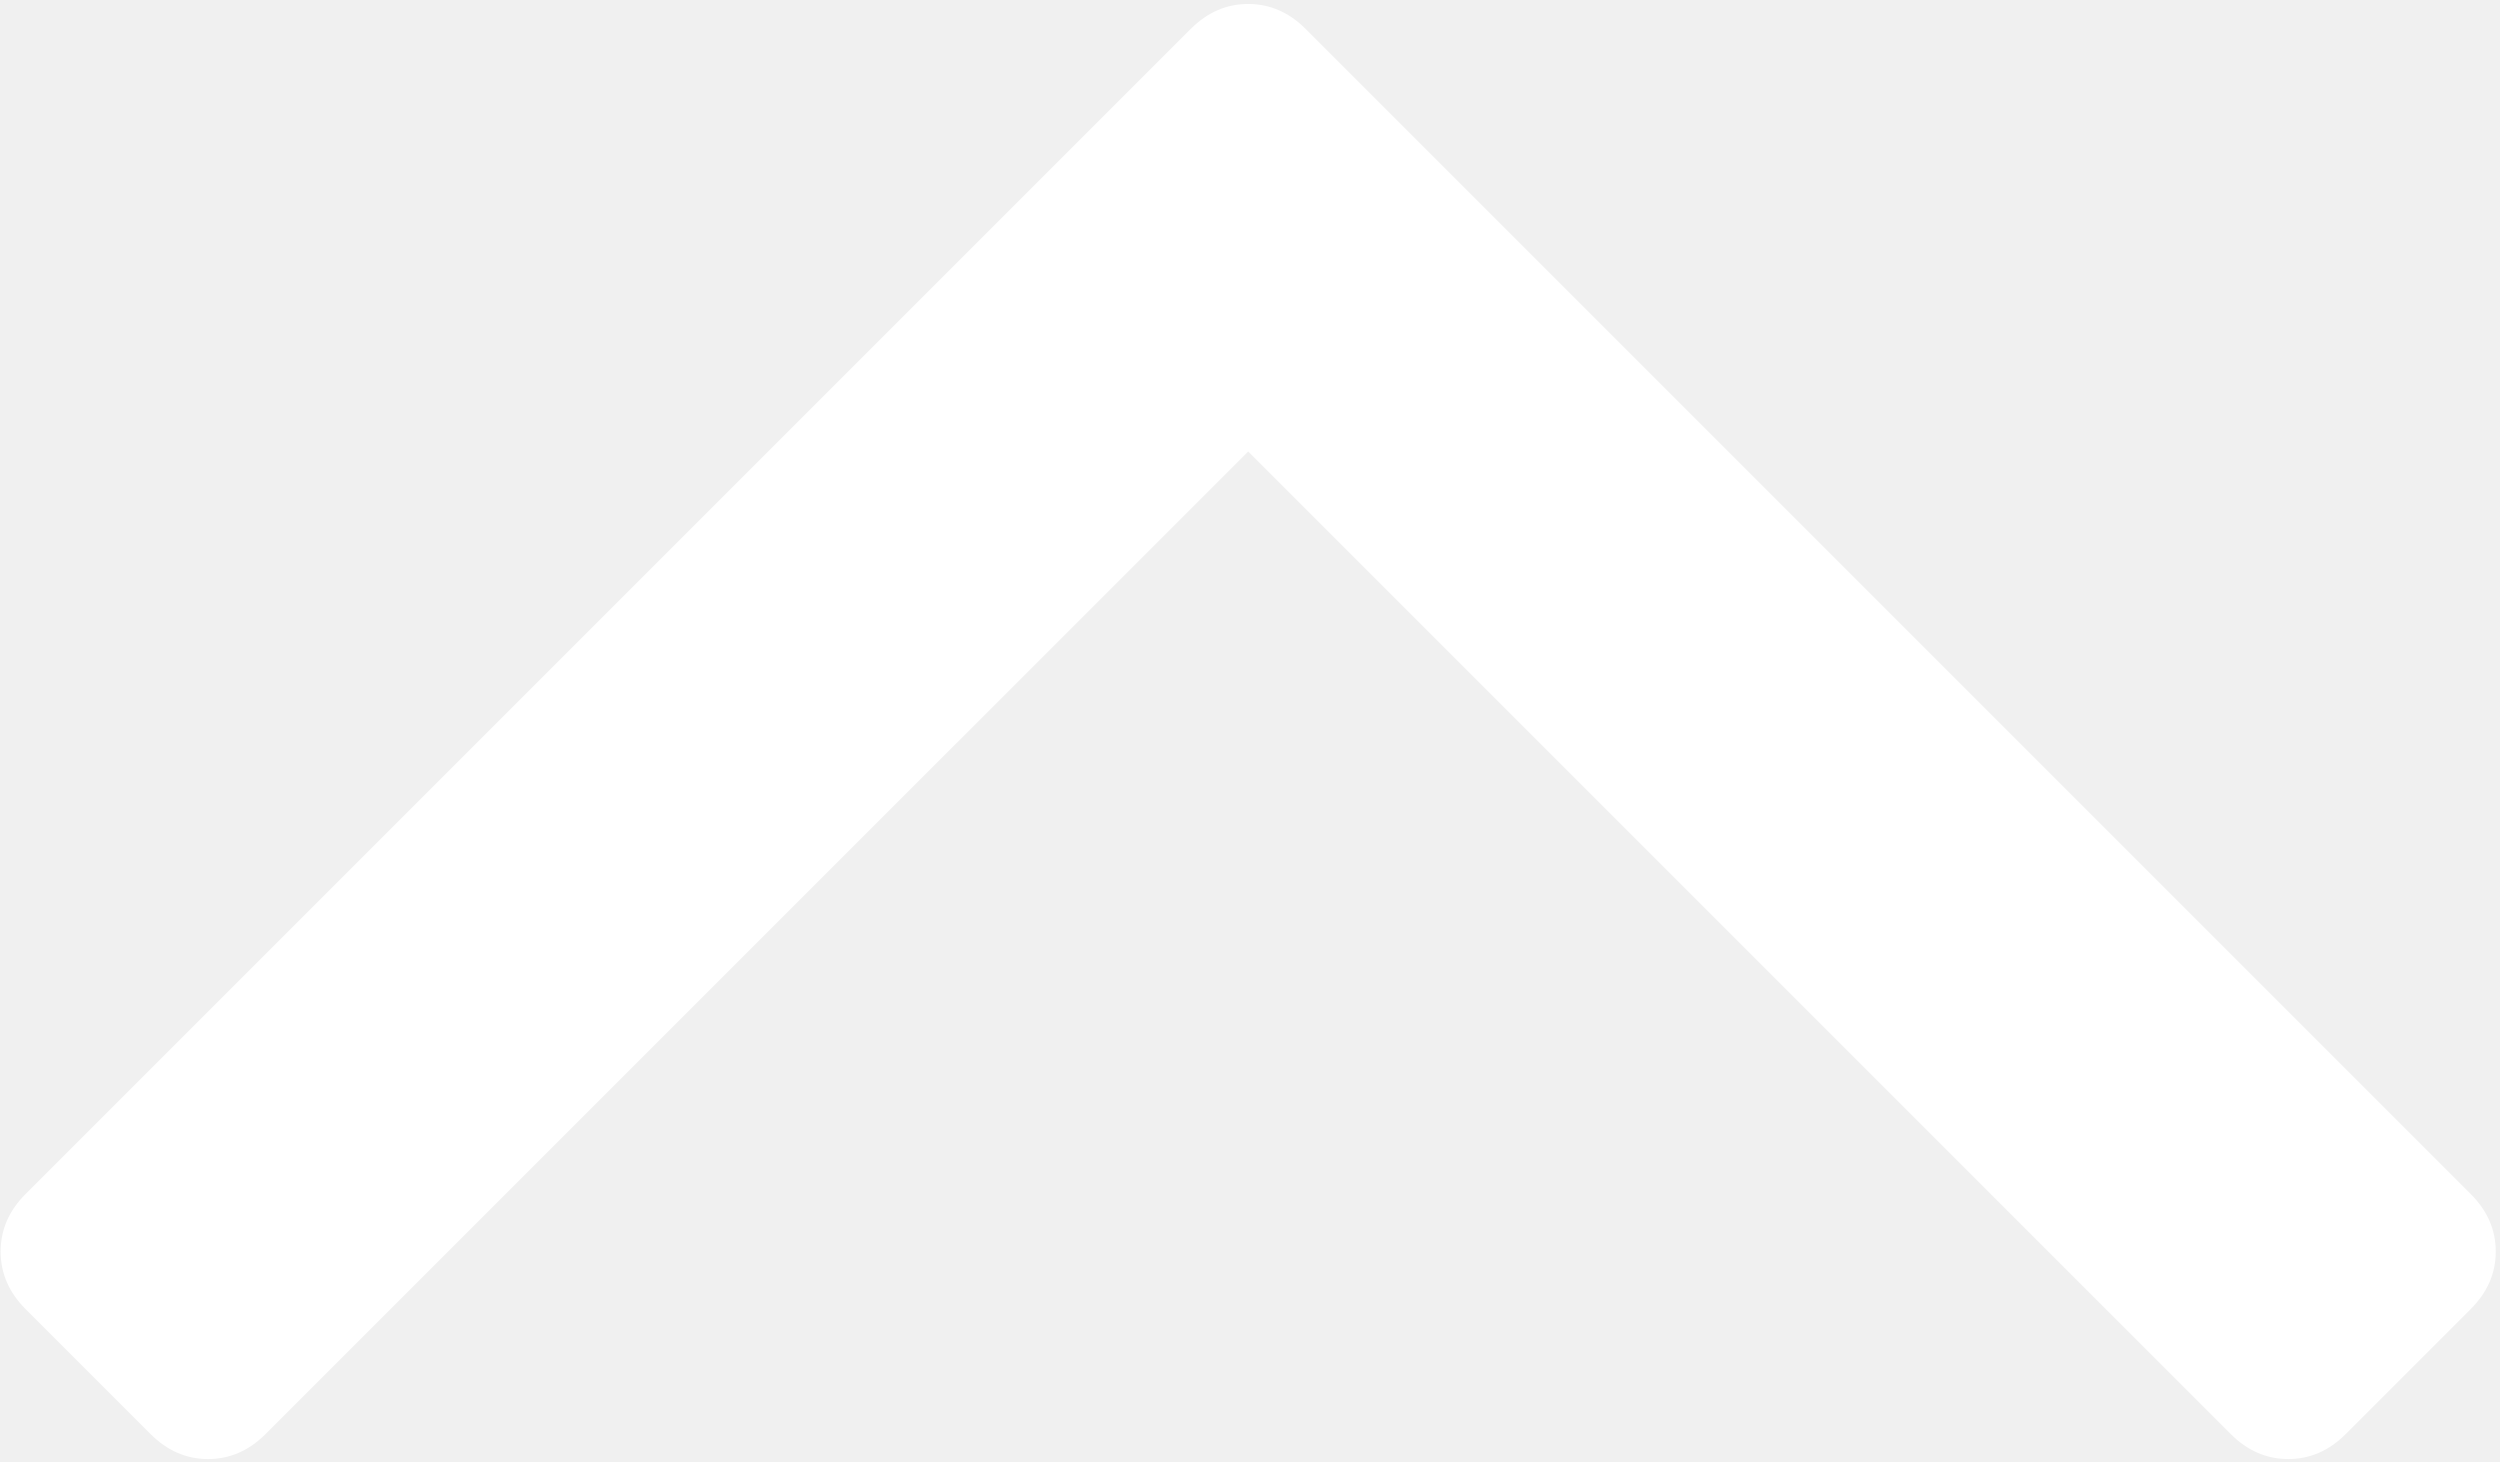
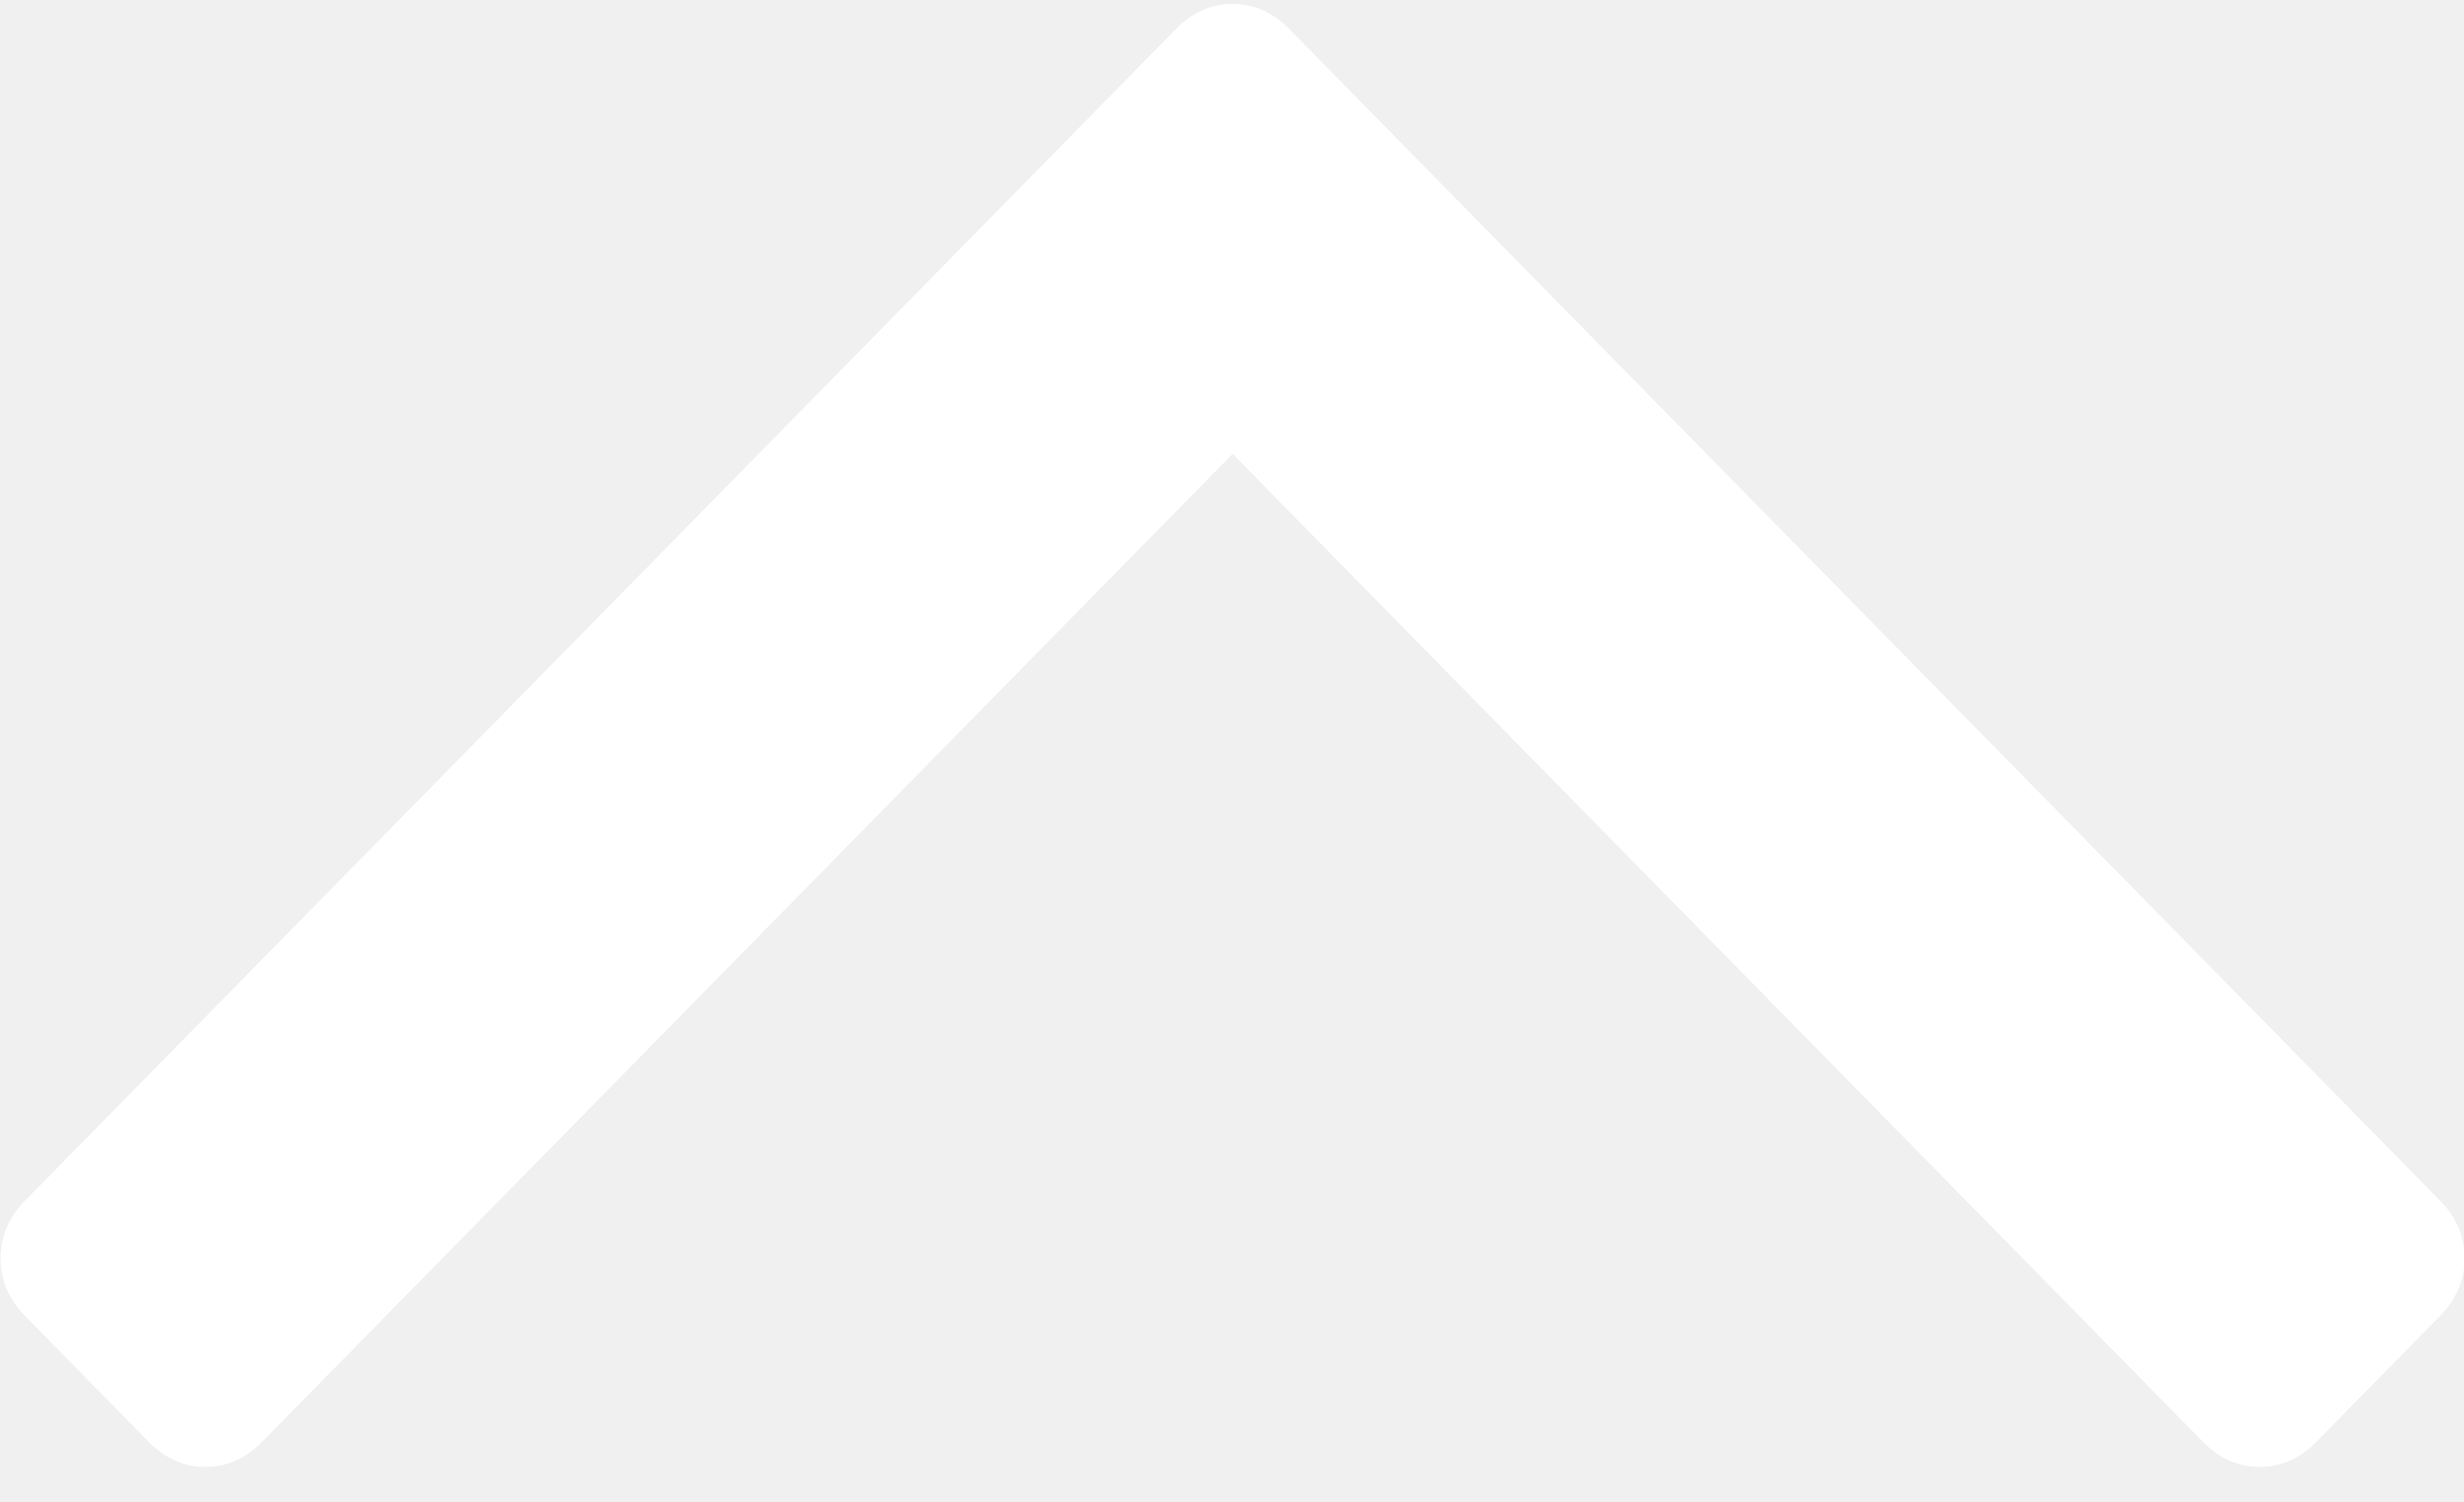
- <svg xmlns="http://www.w3.org/2000/svg" width="513" height="300">
-   <path fill="#FFF" d="M5.243 268.624l.002-.003c-3.418-3.423-5.117-7.359-5.117-11.806 0-4.442 1.698-8.377 5.115-11.797L244.333 5.942c3.418-3.42 7.346-5.128 11.792-5.128s8.384 1.709 11.799 5.128l239.072 239.076c3.42 3.418 5.132 7.353 5.132 11.797 0 4.447-1.708 8.383-5.132 11.799l-25.648 25.65c-3.418 3.426-7.353 5.133-11.8 5.133-4.446 0-8.382-1.707-11.801-5.13L256.127 92.65 54.492 294.267c-3.42 3.425-7.355 5.132-11.793 5.132-4.451 0-8.388-1.707-11.806-5.132l-25.65-25.643z" />
+ <svg xmlns="http://www.w3.org/2000/svg" width="64" height="39">
+   <path fill="#FFF" d="M.655 34.187c-.427-.437-.64-.937-.64-1.503 0-.566.213-1.067.64-1.502L30.542.756c.427-.436.918-.653 1.474-.653.555 0 1.048.218 1.474.653l29.884 30.426c.428.435.642.936.642 1.502s-.213 1.066-.642 1.501l-3.206 3.265c-.427.436-.919.653-1.475.653-.555 0-1.047-.217-1.475-.653L32.016 11.79 6.81 37.45c-.427.436-.919.653-1.474.653-.556 0-1.048-.217-1.475-.653L.655 34.187z" />
</svg>
